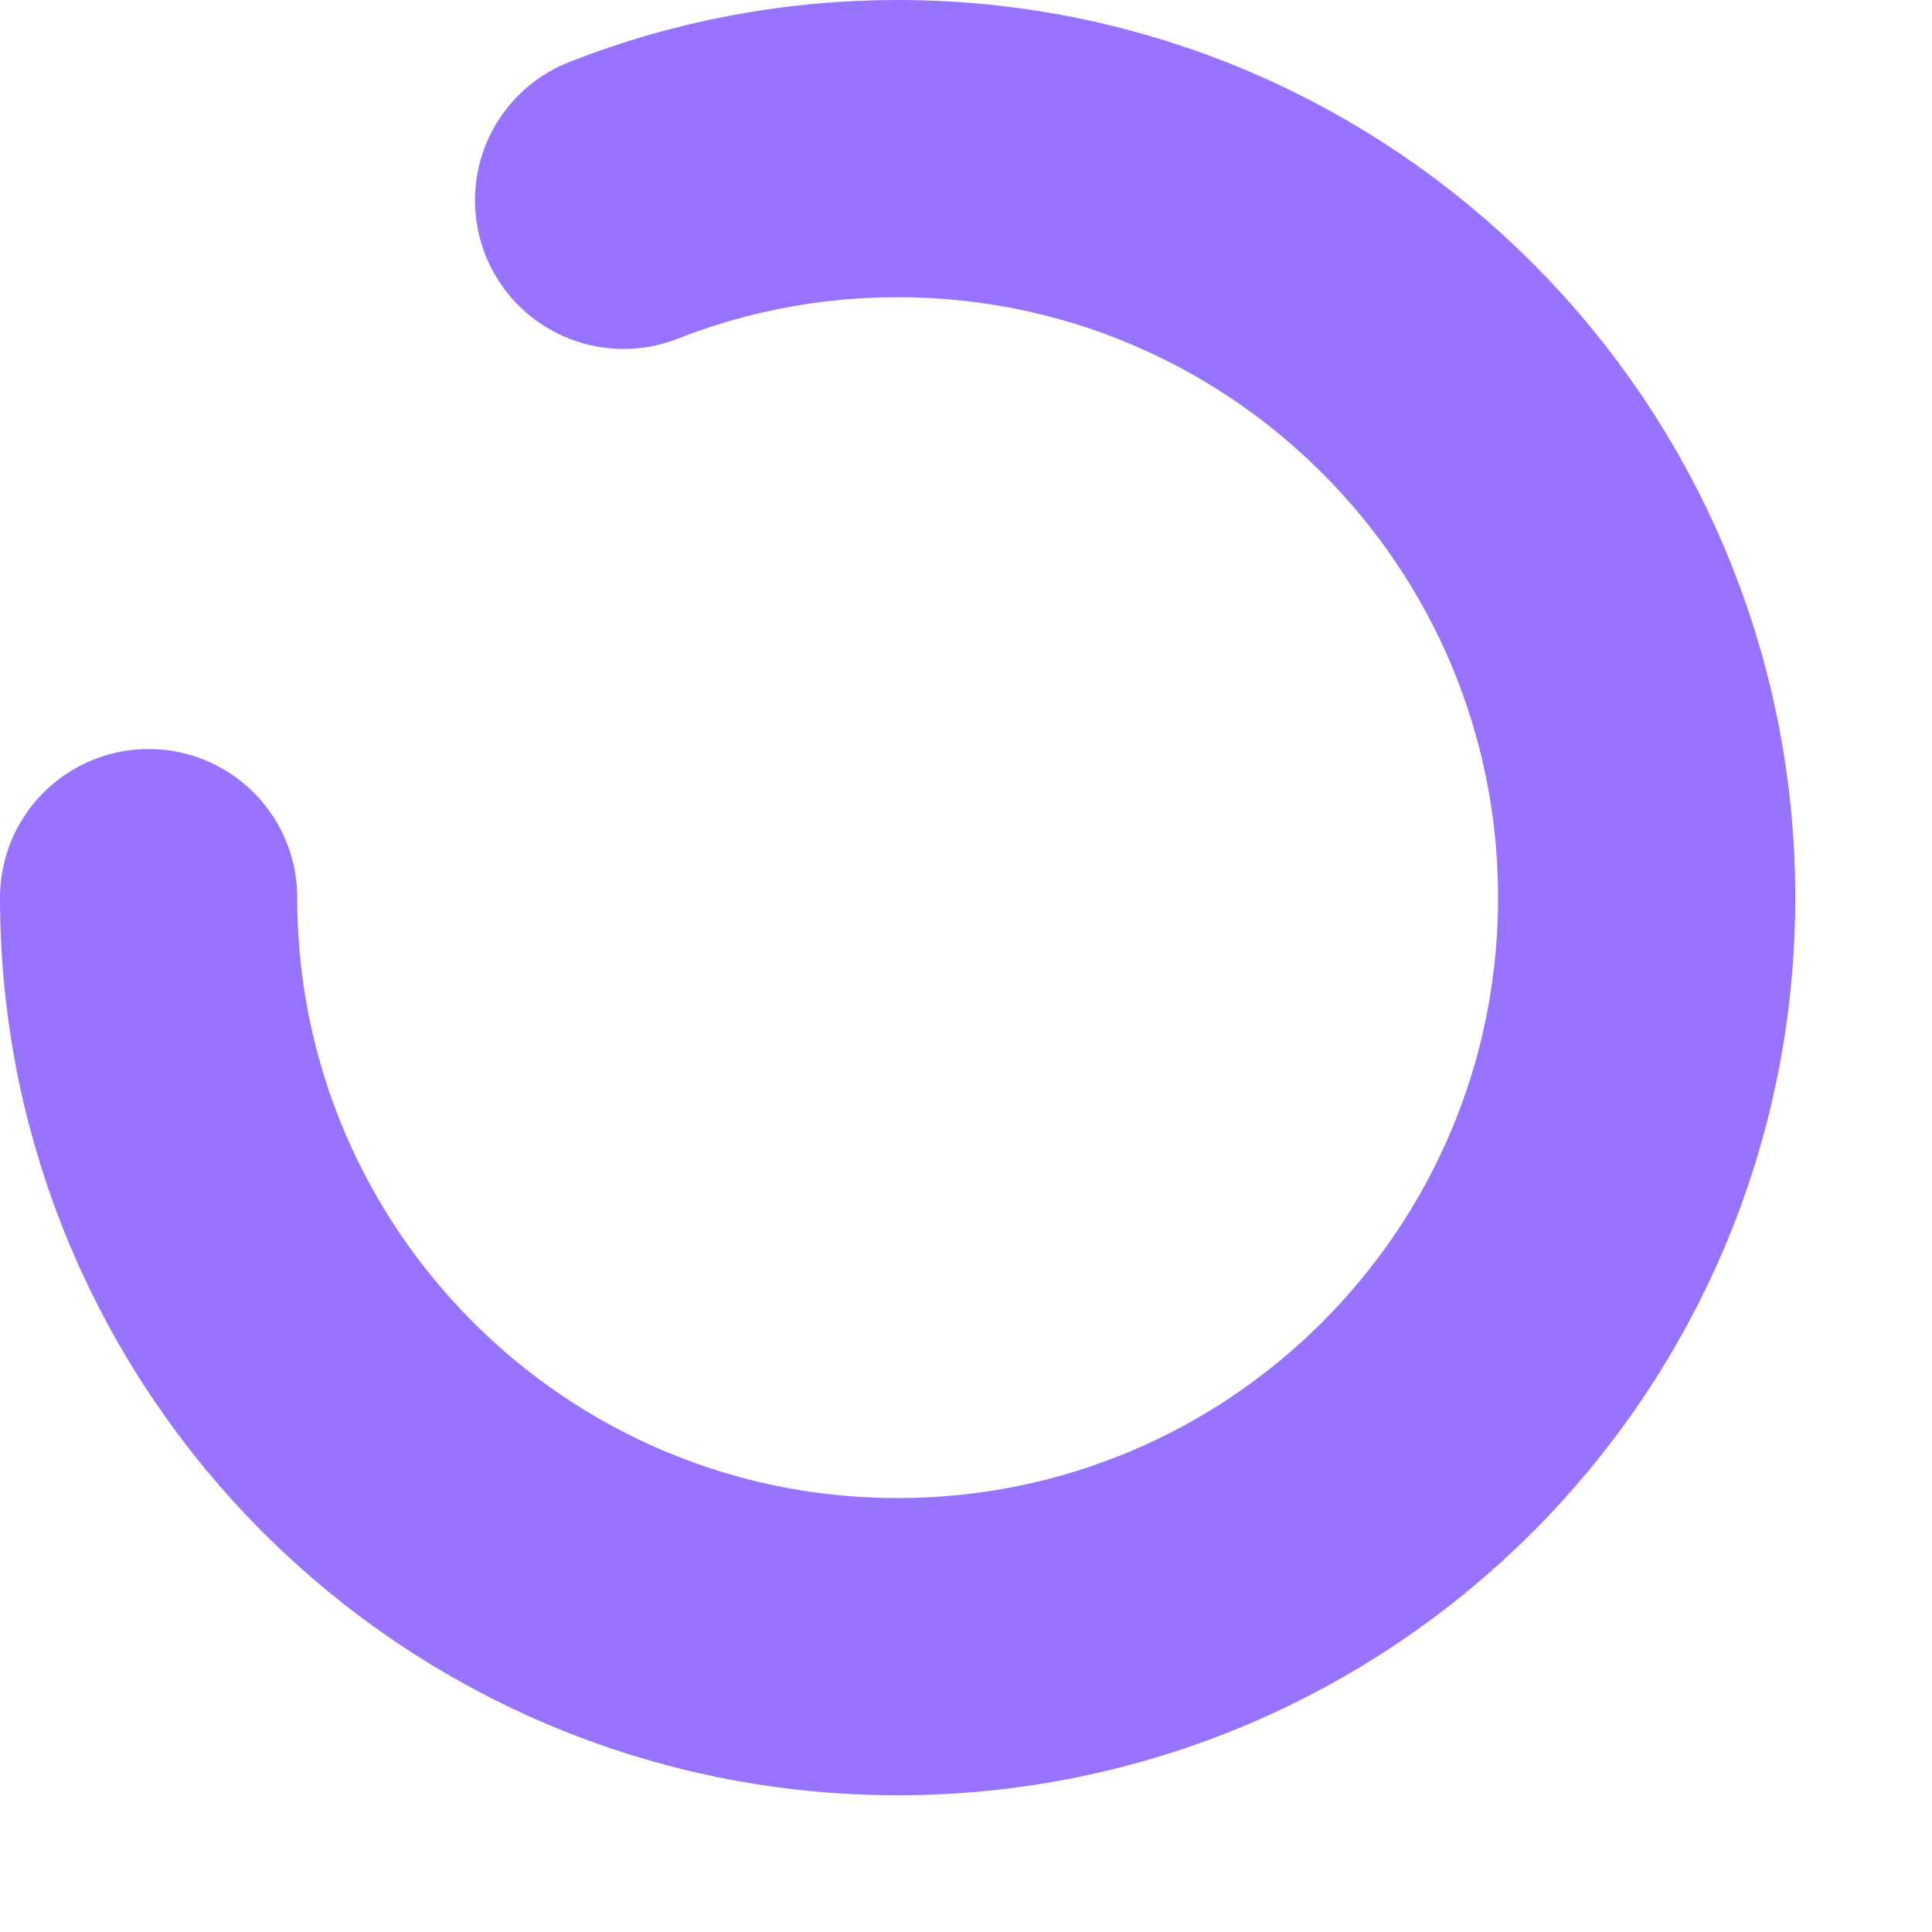
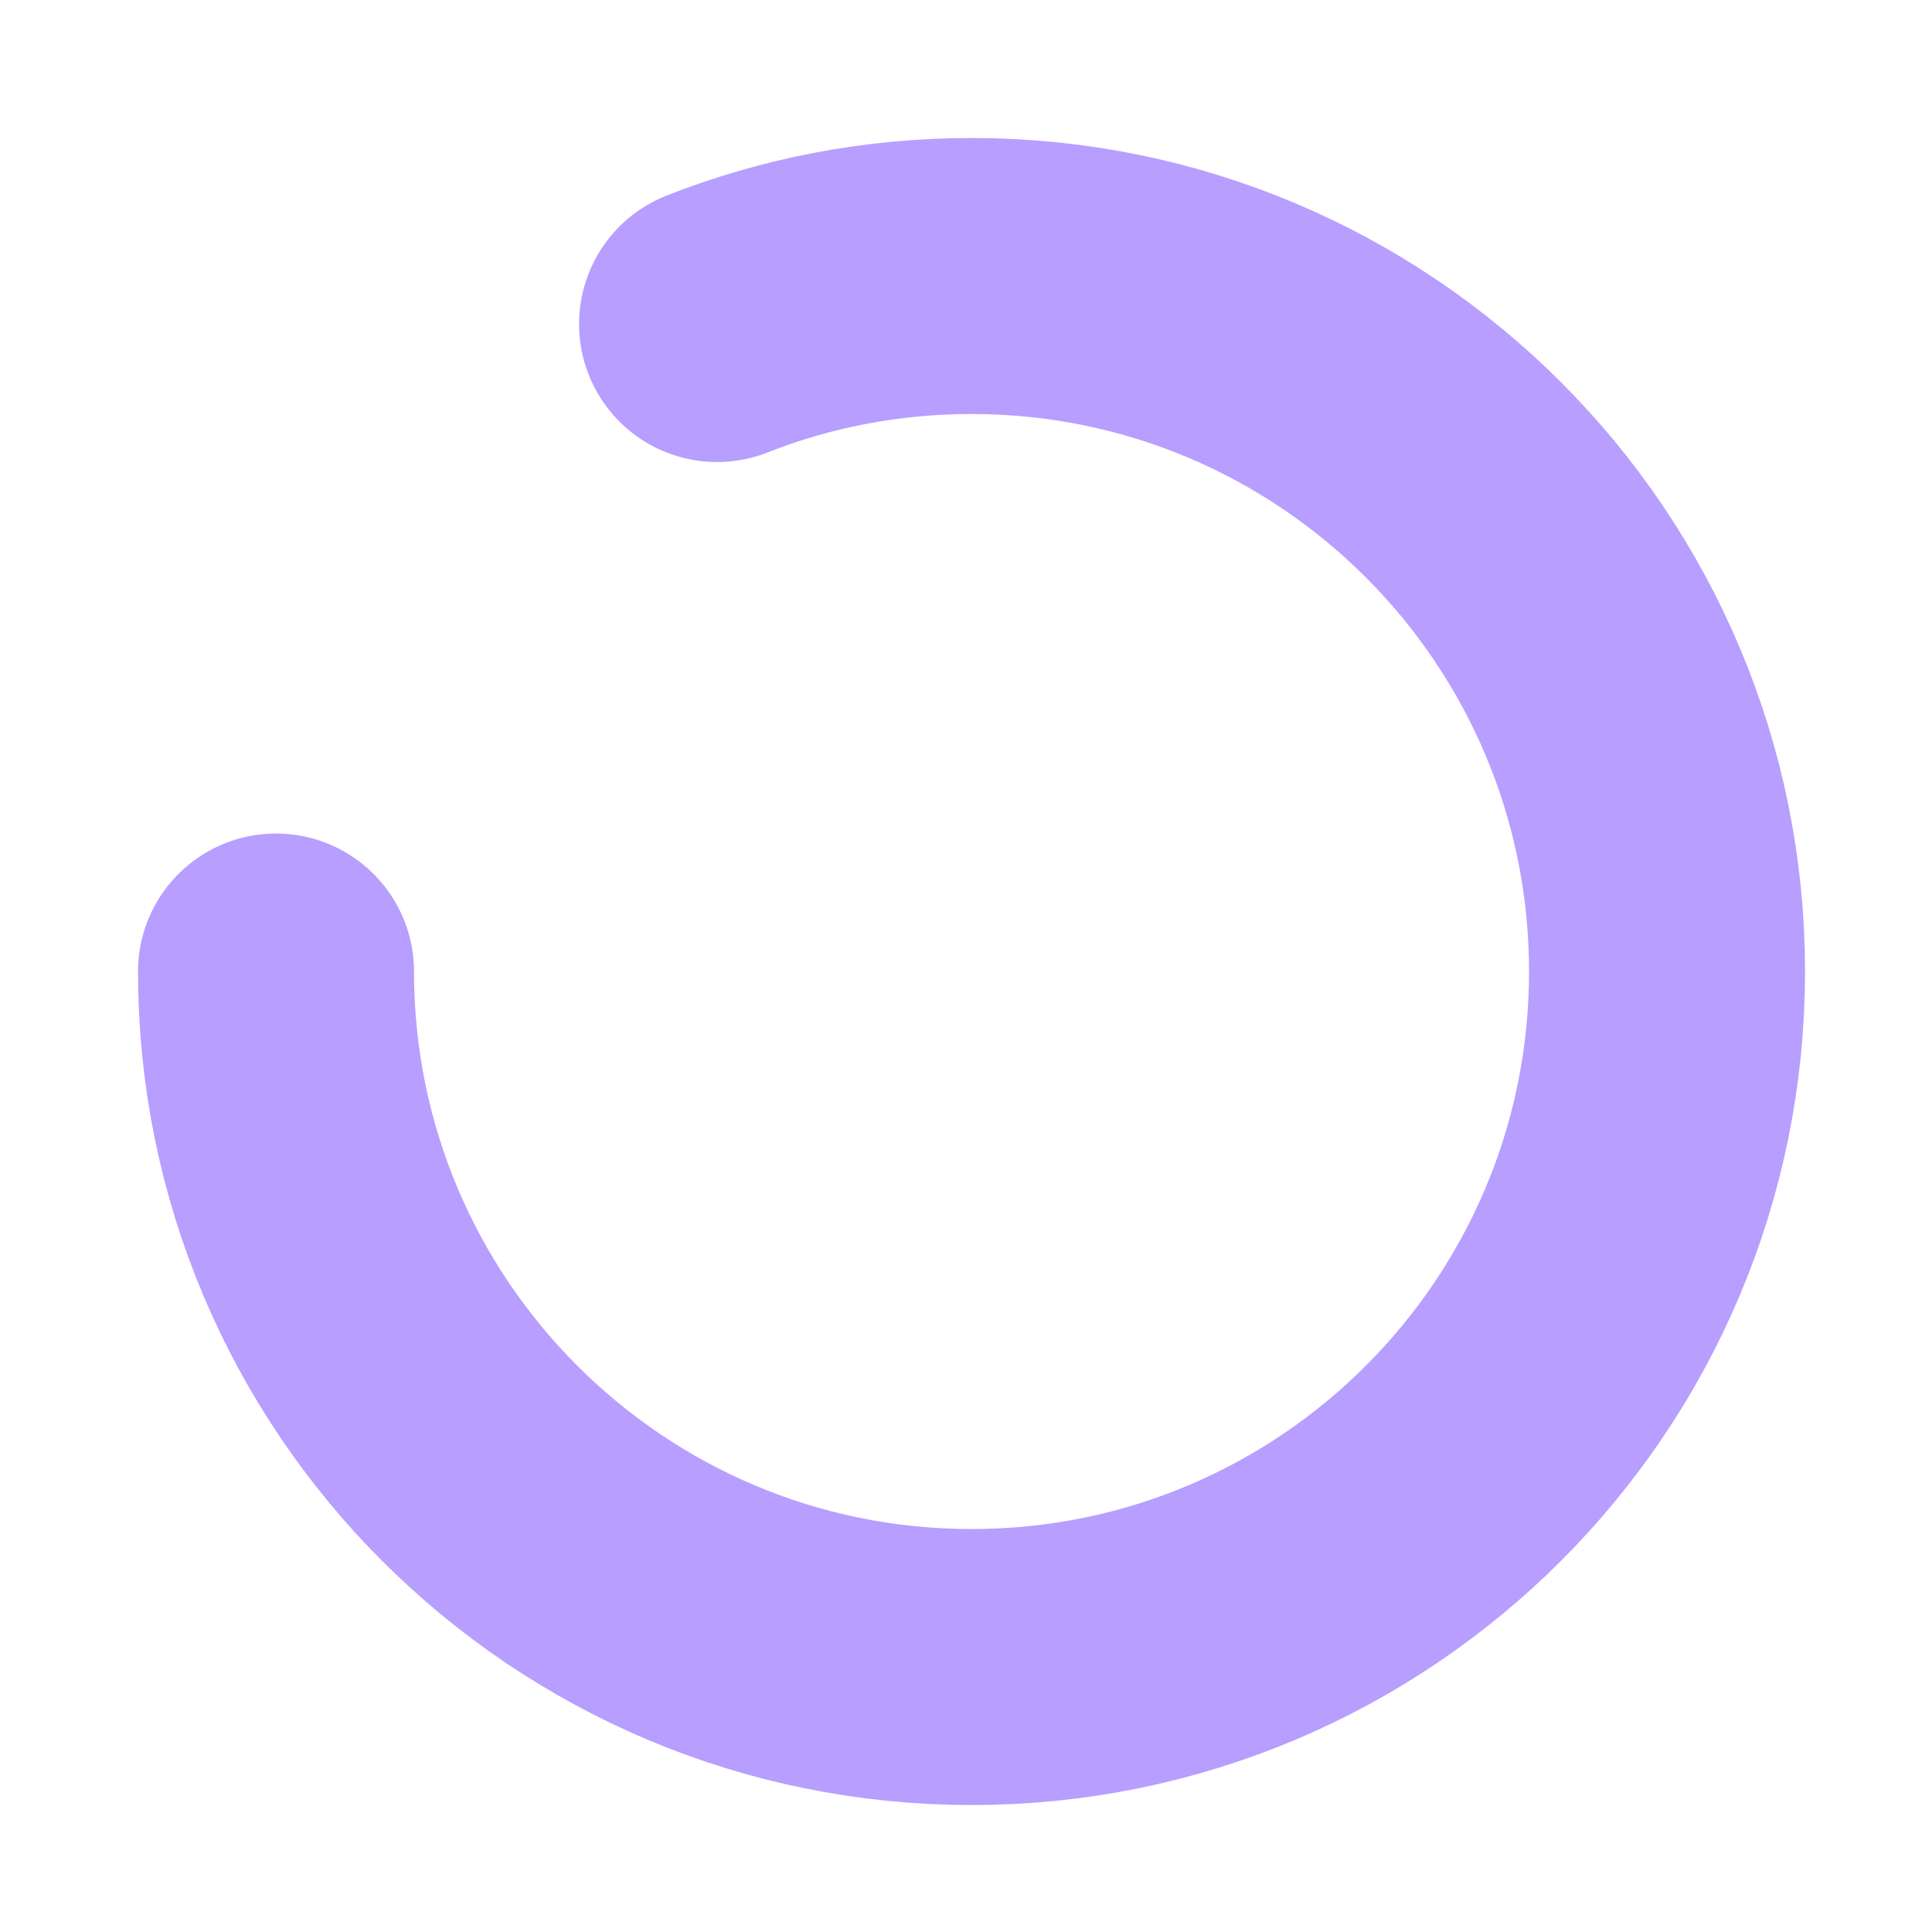
- <svg xmlns="http://www.w3.org/2000/svg" width="13" height="13" viewBox="0 0 13 13" fill="none">
-   <path d="M1 6.04C1 8.824 3.257 11.08 6.04 11.08C8.824 11.08 11.08 8.824 11.08 6.04C11.08 3.257 8.824 1 6.04 1C5.389 1 4.767 1.123 4.196 1.348" stroke="#9873FF" stroke-width="2" stroke-miterlimit="10" stroke-linecap="round" />
+ <svg xmlns="http://www.w3.org/2000/svg" width="16" height="16" viewBox="-1 -1 14 14" fill="none">
+   <path d="M1 6.04C1 8.824 3.257 11.08 6.04 11.08C8.824 11.08 11.08 8.824 11.08 6.04C11.08 3.257 8.824 1 6.04 1C5.389 1 4.767 1.123 4.196 1.348" stroke="#B89EFF" stroke-width="2" stroke-miterlimit="10" stroke-linecap="round" />
</svg>
